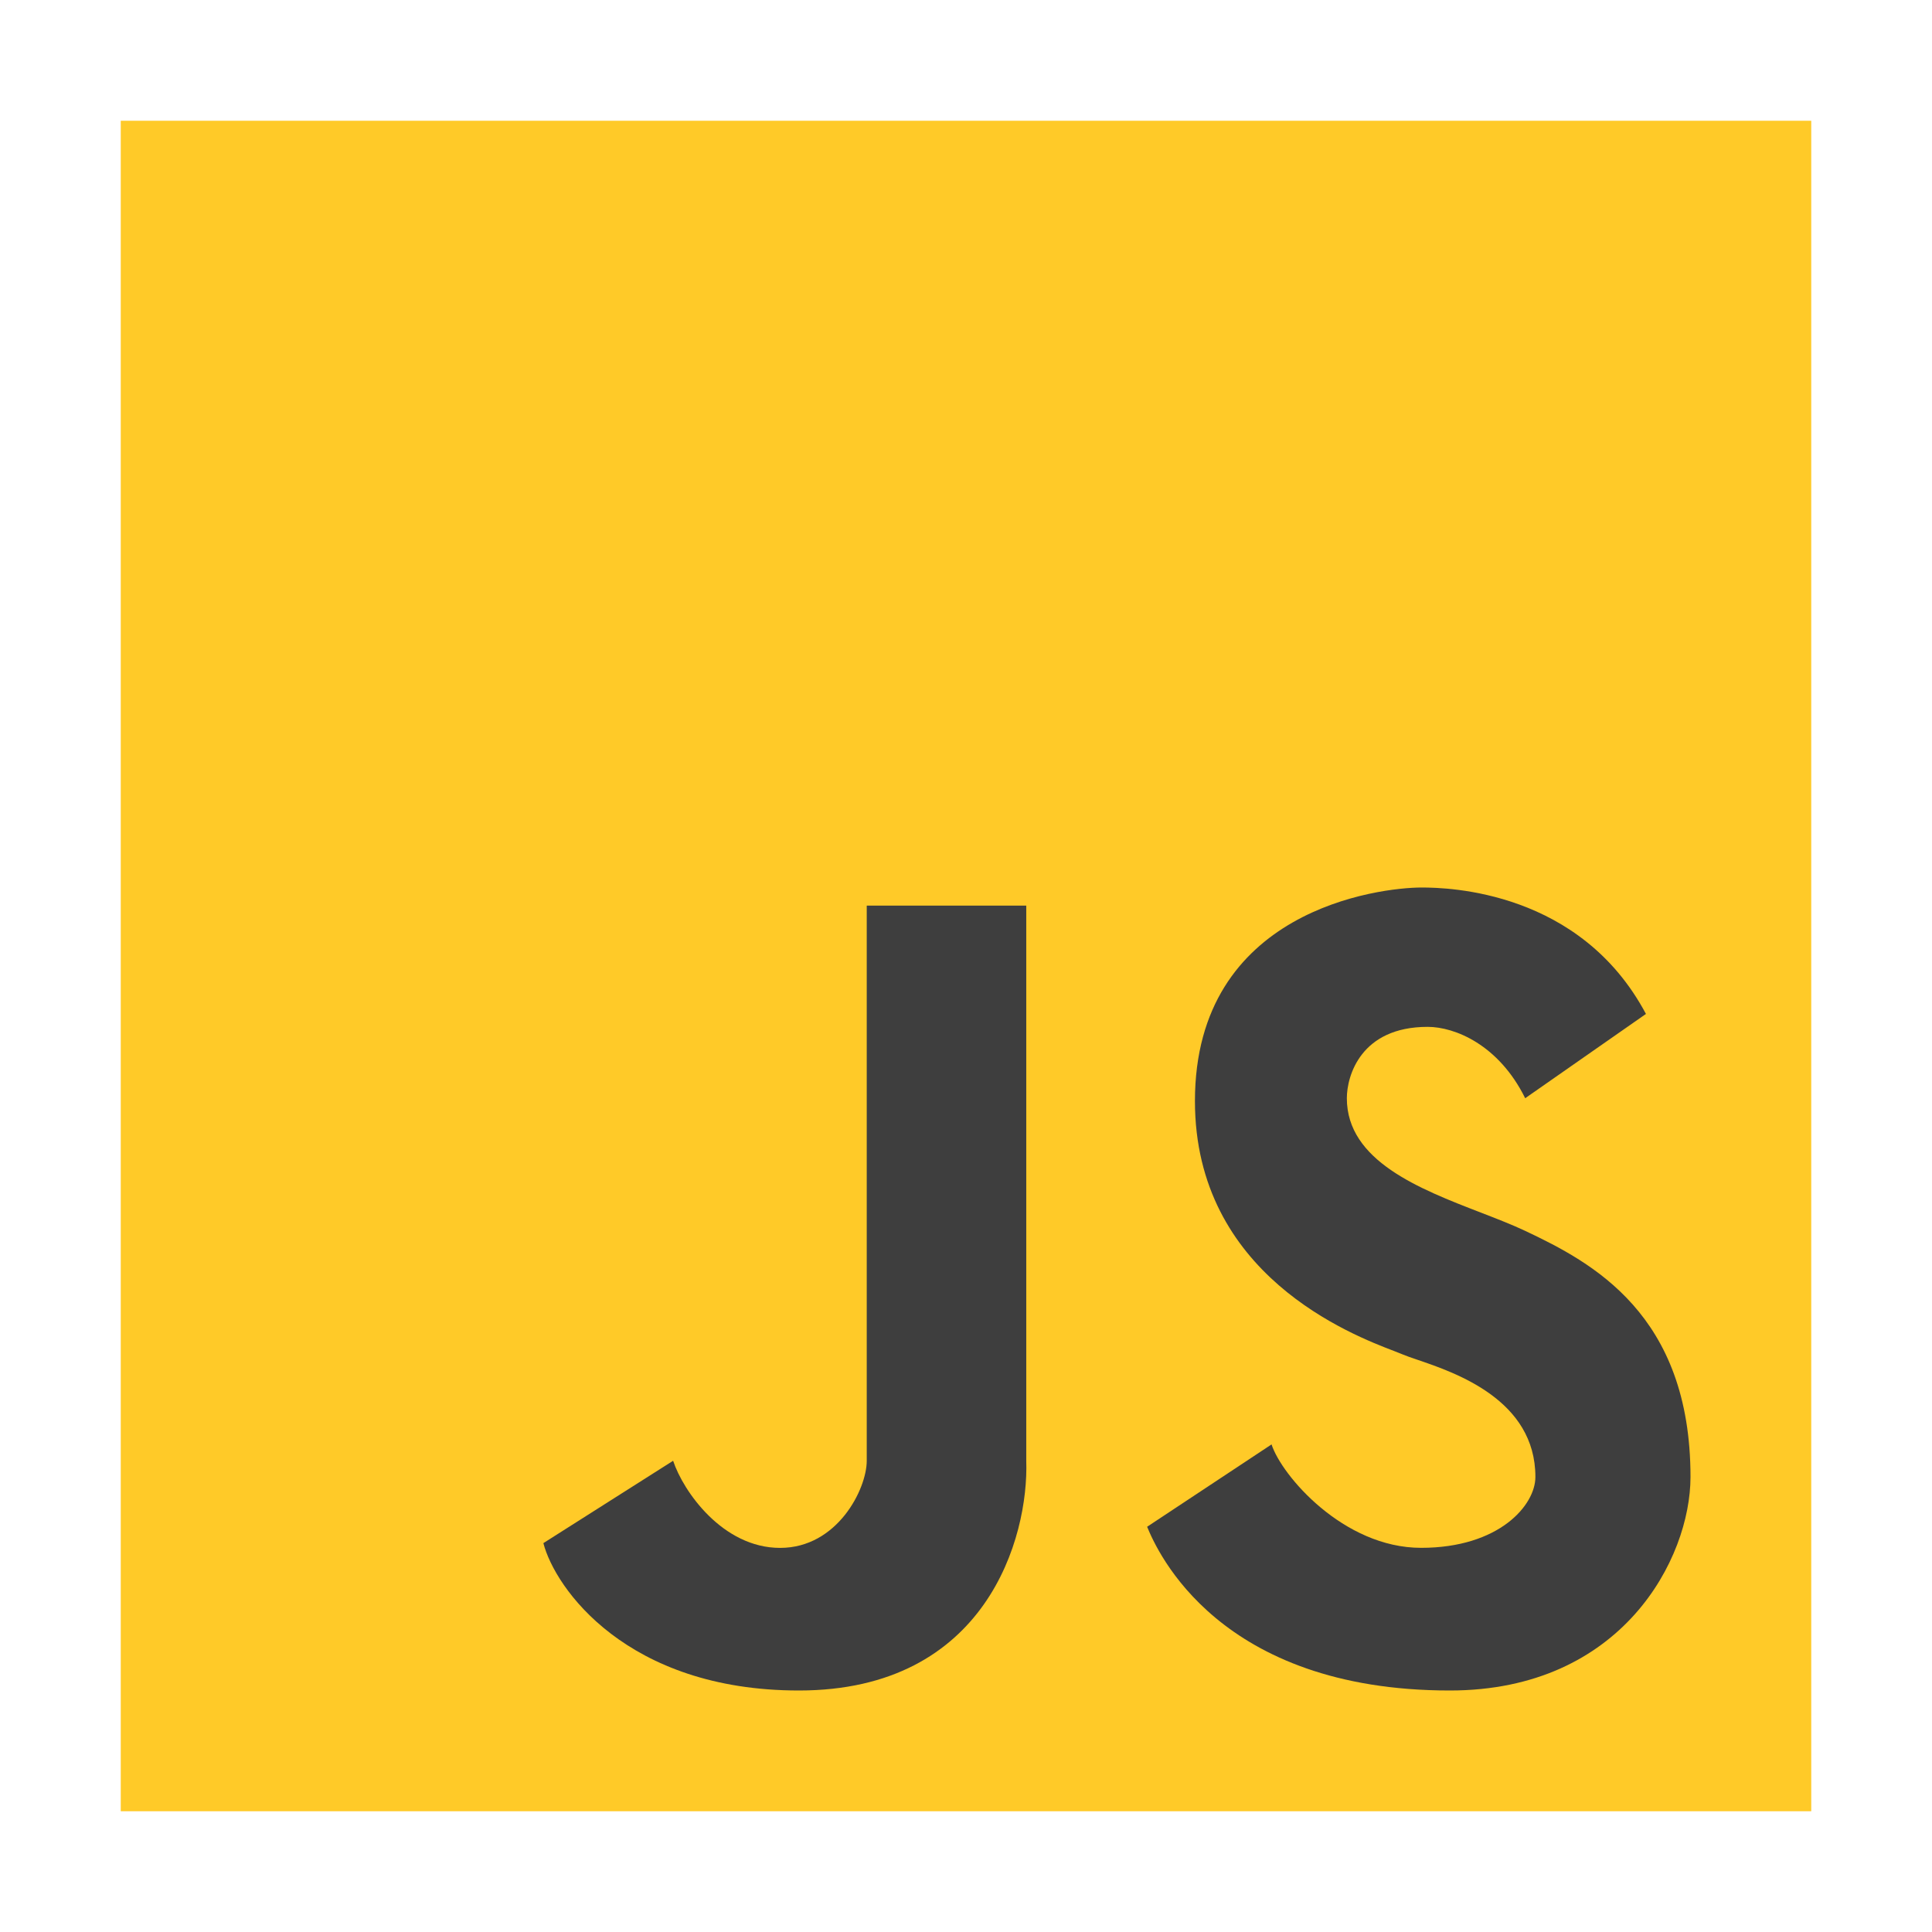
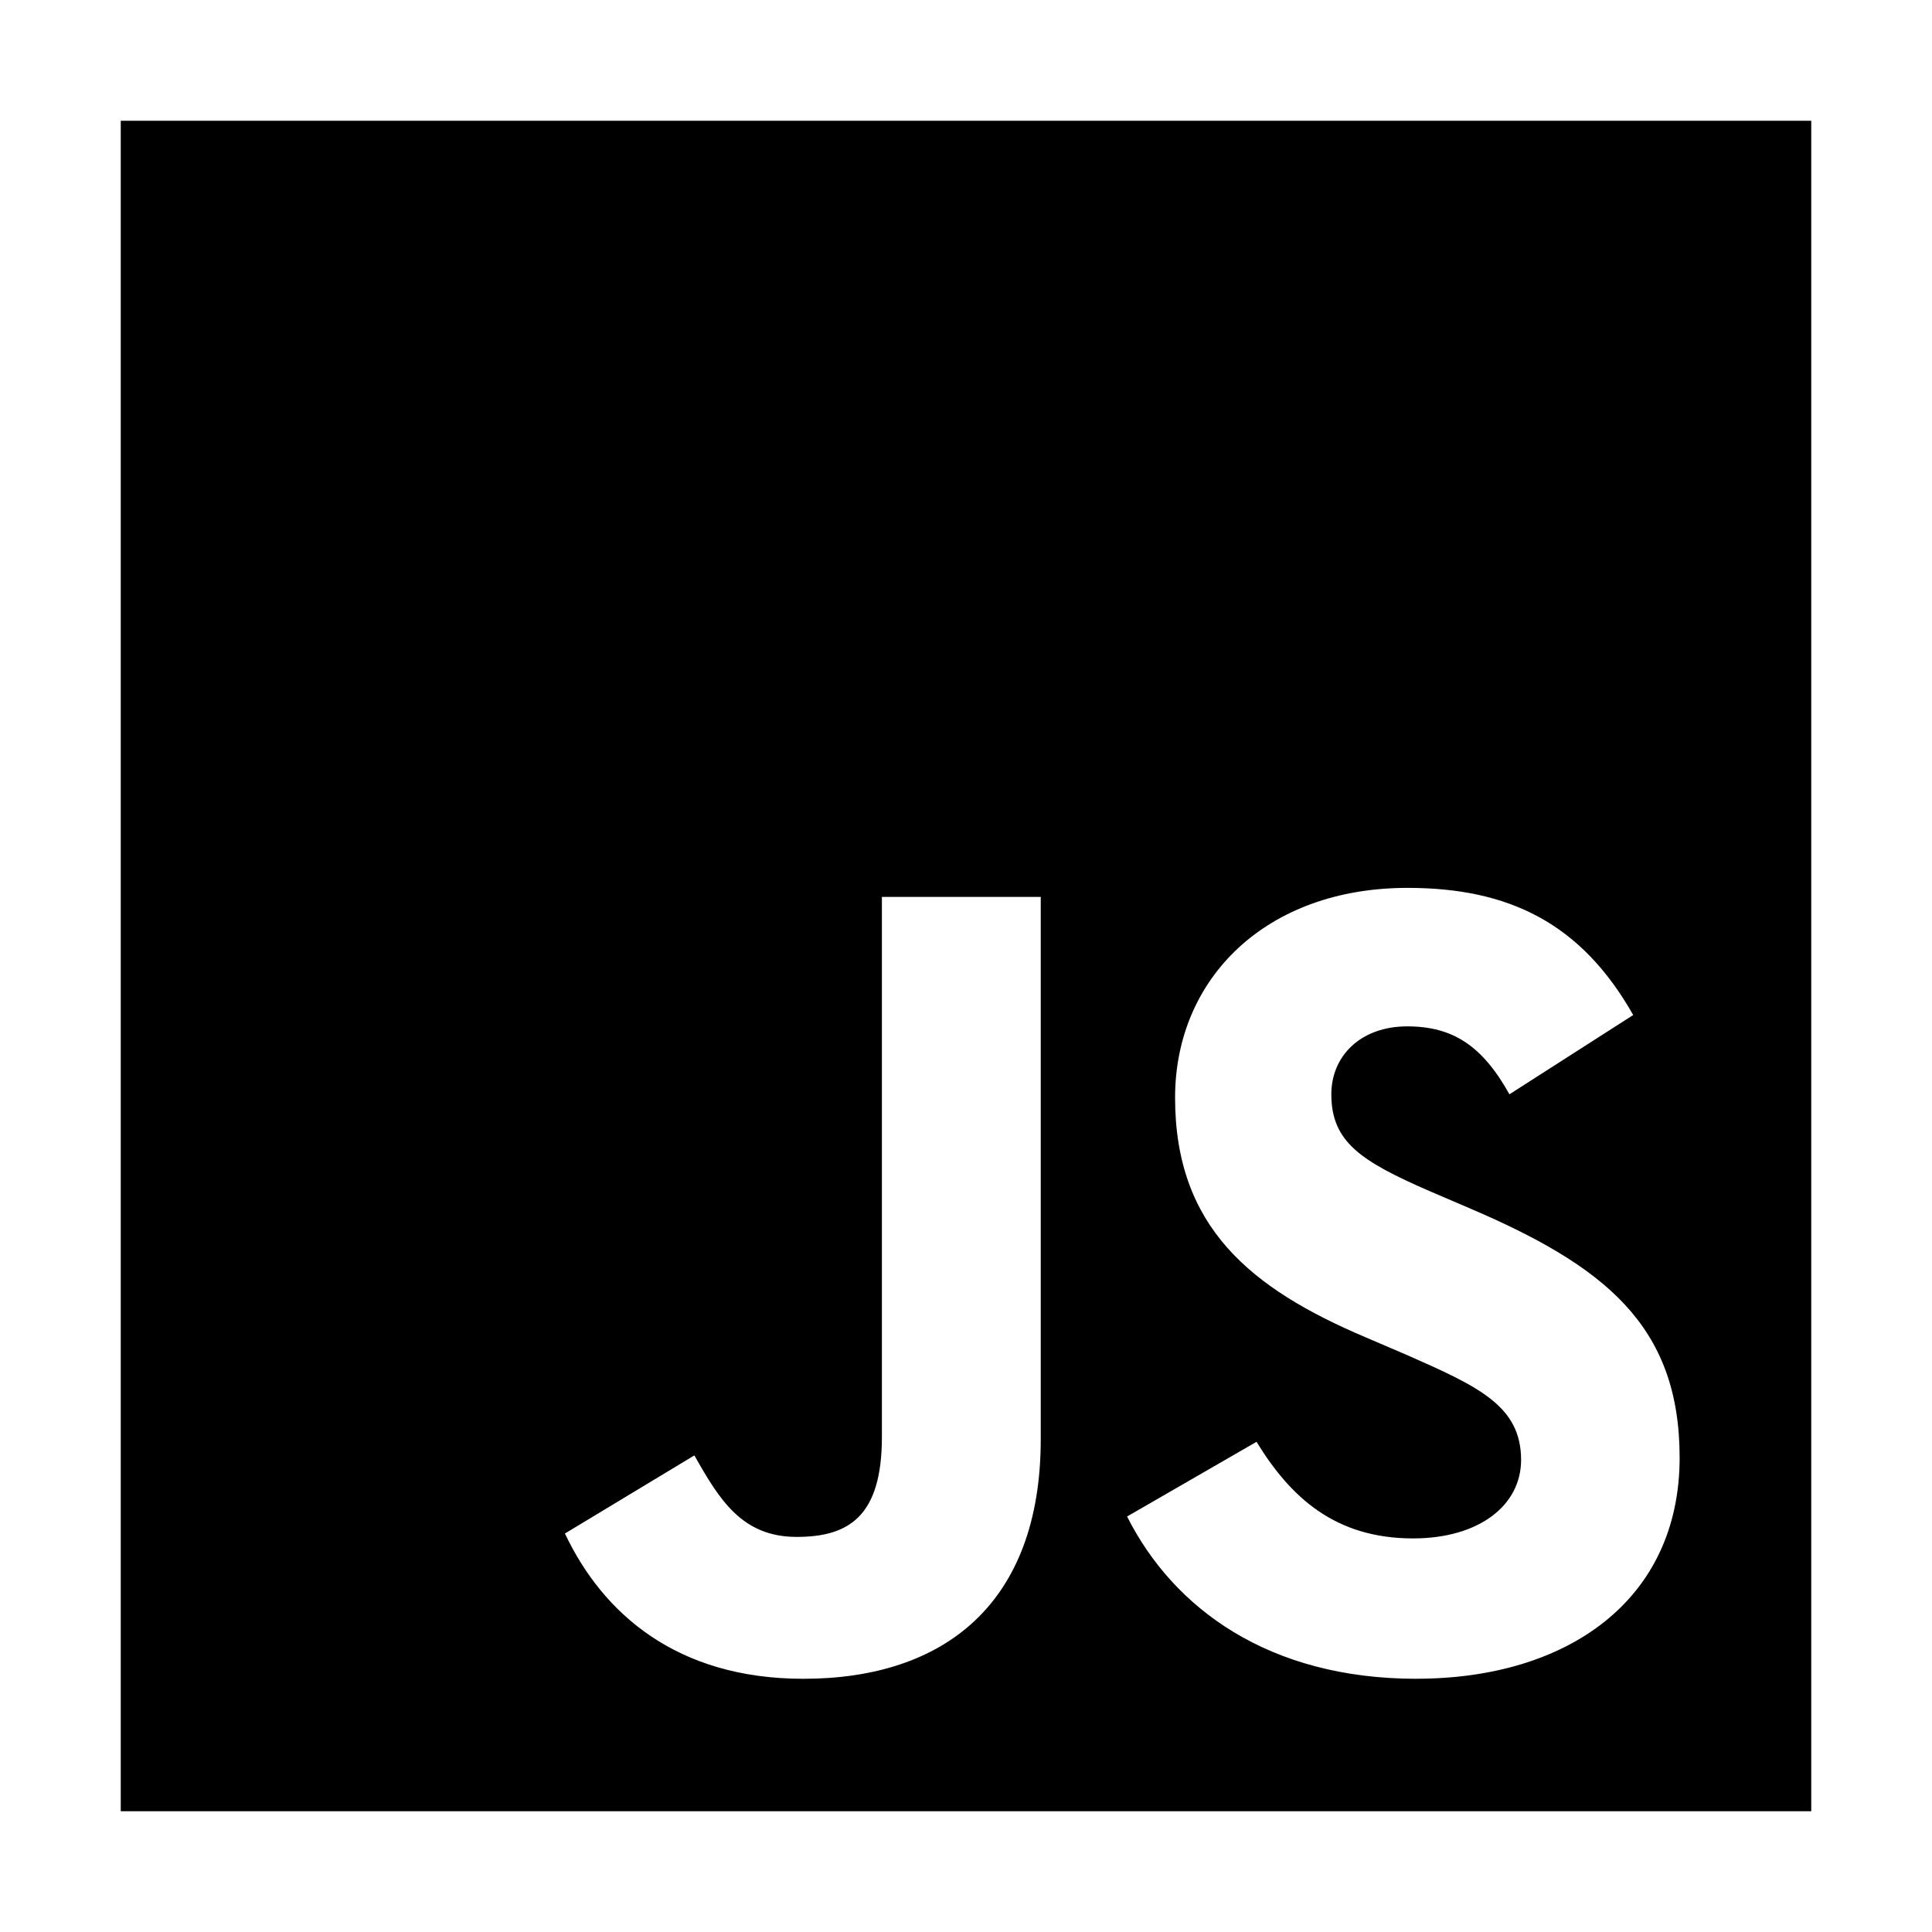
- <svg xmlns="http://www.w3.org/2000/svg" width="800px" height="800px" viewBox="0 0 32 32" fill="none">
-   <rect x="2" y="2" width="28" height="28" fill="#FFCA28" />
-   <path d="M19 25.288L21.061 23.924C21.223 24.431 22.246 25.637 23.538 25.637C24.831 25.637 25.431 24.931 25.431 24.463C25.431 23.188 24.111 22.738 23.477 22.522C23.374 22.487 23.289 22.458 23.231 22.433C23.201 22.42 23.156 22.402 23.098 22.38C22.393 22.111 19.792 21.117 19.792 18.237C19.792 15.065 22.854 14.7 23.546 14.7C23.999 14.7 26.177 14.756 27.262 16.794L25.262 18.19C24.823 17.302 24.095 17.008 23.646 17.008C22.538 17.008 22.308 17.82 22.308 18.19C22.308 19.227 23.511 19.692 24.527 20.084C24.793 20.187 25.046 20.285 25.262 20.387C26.369 20.91 28 21.767 28 24.463C28 25.814 26.867 28 24.015 28C20.185 28 19.169 25.7 19 25.288Z" fill="#3E3E3E" />
-   <path d="M9 25.559L11.149 24.195C11.317 24.703 11.971 25.638 12.921 25.638C13.87 25.638 14.356 24.663 14.356 24.195V15H16.998V24.195C17.041 25.464 16.338 28 13.233 28C10.379 28 9.192 26.304 9 25.559Z" fill="#3E3E3E" />
+ <svg xmlns="http://www.w3.org/2000/svg" fill="#000000" width="800px" height="800px" viewBox="0 0 32 32">
+   <path d="M2 2v28h28v-28zM17.238 23.837c0 2.725-1.6 3.969-3.931 3.969-2.106 0-3.325-1.087-3.95-2.406l2.144-1.294c0.413 0.731 0.788 1.35 1.694 1.35 0.862 0 1.412-0.338 1.412-1.656v-8.944h2.631zM23.462 27.806c-2.444 0-4.025-1.162-4.794-2.688l2.144-1.237c0.563 0.919 1.3 1.6 2.594 1.6 1.087 0 1.788-0.544 1.788-1.3 0-0.9-0.713-1.219-1.919-1.75l-0.656-0.281c-1.9-0.806-3.156-1.825-3.156-3.969 0-1.975 1.506-3.475 3.85-3.475 1.675 0 2.875 0.581 3.738 2.106l-2.050 1.313c-0.45-0.806-0.938-1.125-1.694-1.125-0.768 0-1.256 0.488-1.256 1.125 0 0.788 0.488 1.106 1.619 1.6l0.656 0.281c2.238 0.956 3.494 1.938 3.494 4.137 0 2.363-1.863 3.662-4.357 3.662z" />
</svg>
